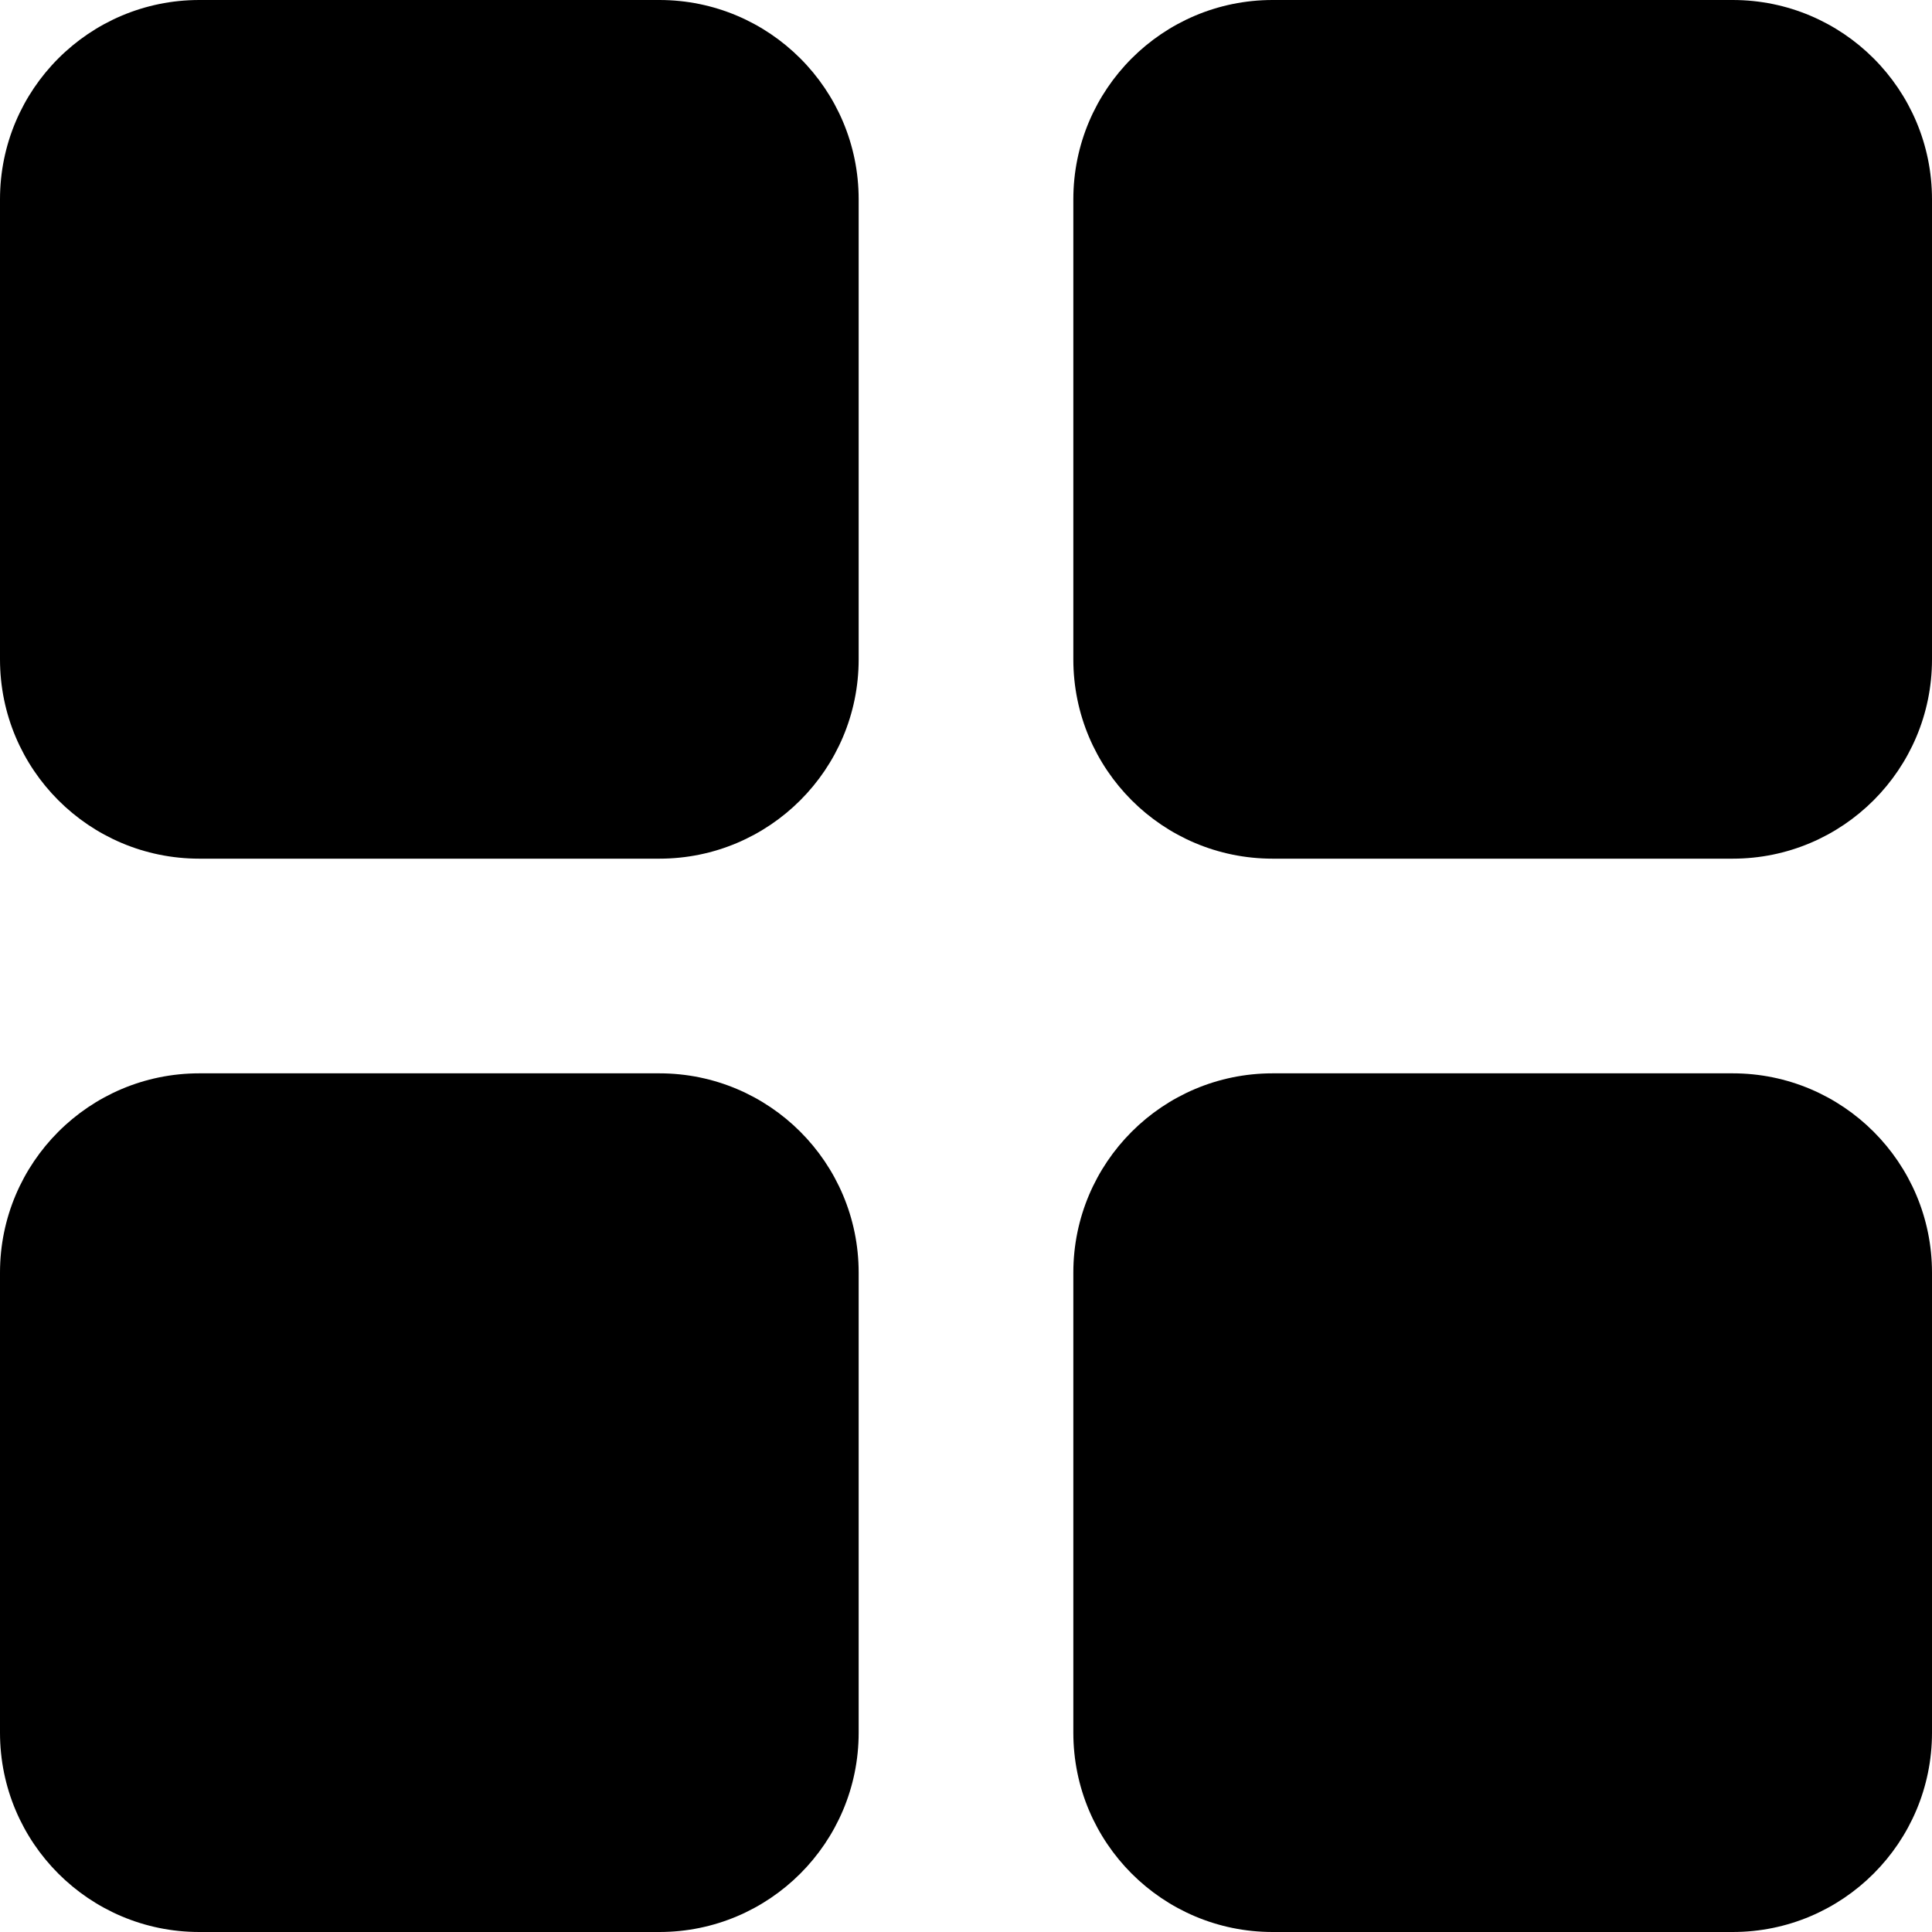
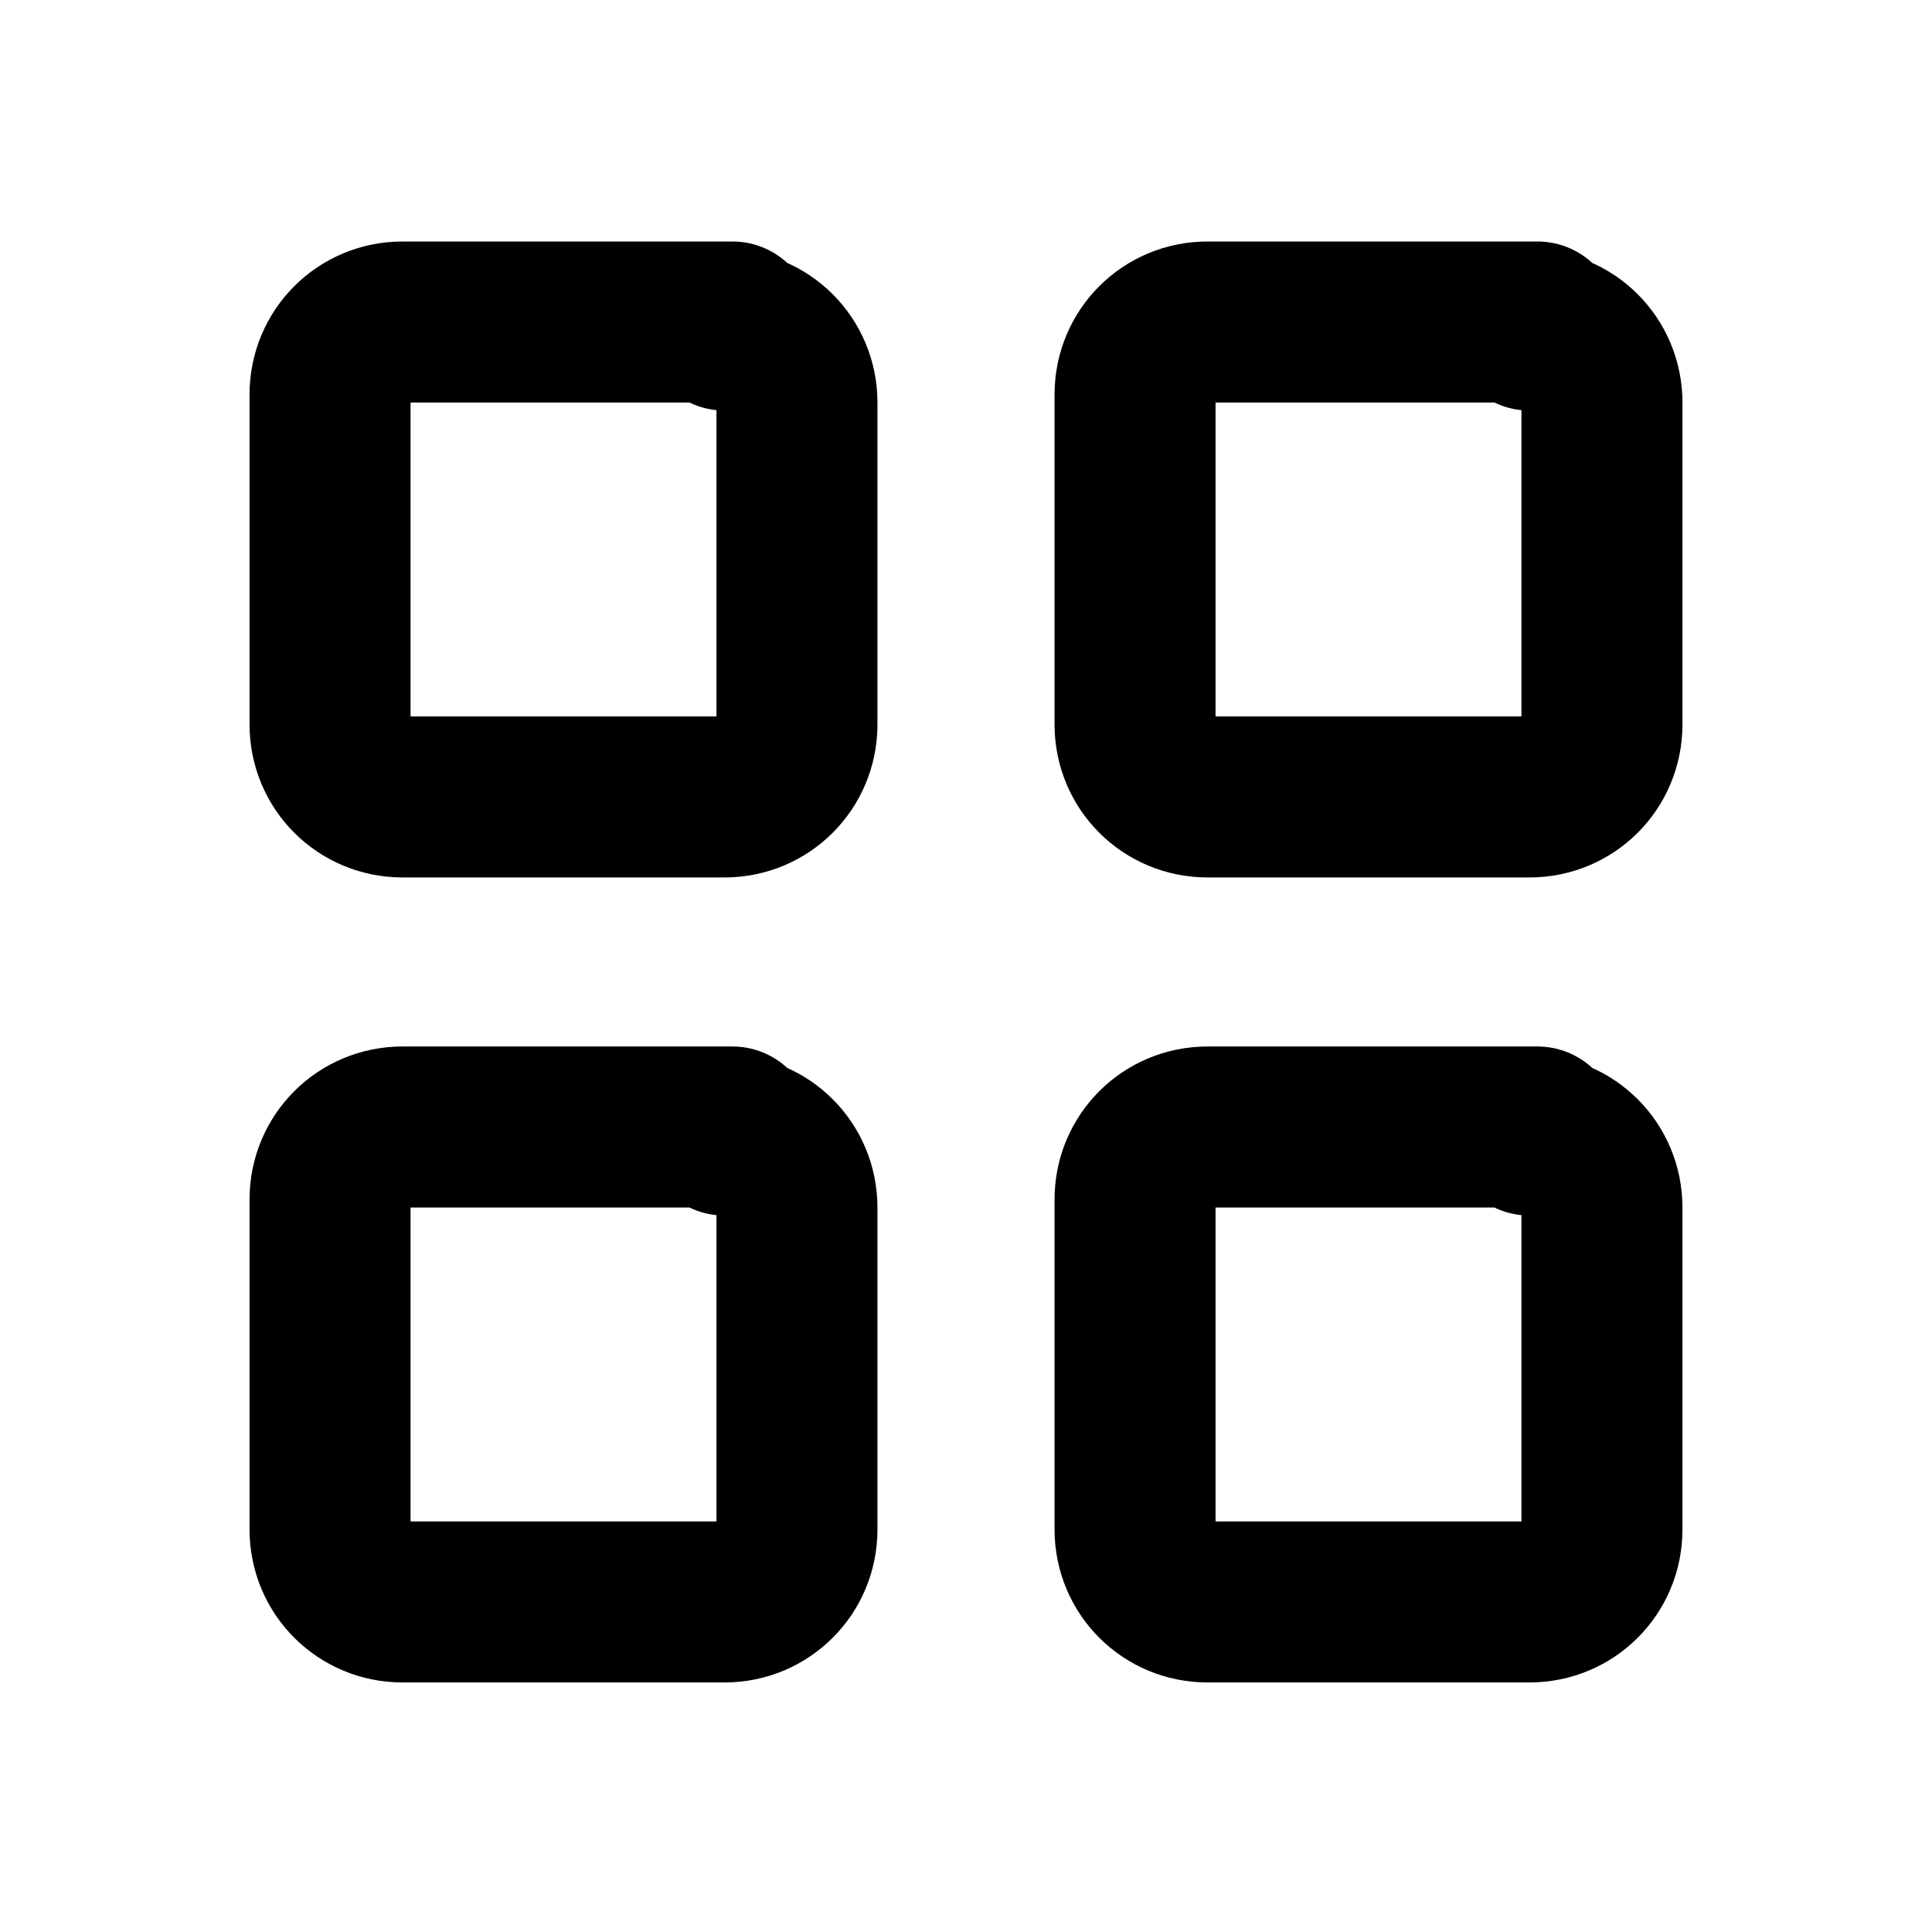
- <svg xmlns="http://www.w3.org/2000/svg" class="w-6 h-6 text-gray-800 dark:text-white" aria-hidden="true" viewBox="0 0 18 18">
-   <path d="M6.143 0H1.857A1.857 1.857 0 0 0 0 1.857v4.286C0 7.169.831 8 1.857 8h4.286A1.857 1.857 0 0 0 8 6.143V1.857A1.857 1.857 0 0 0 6.143 0Zm10 0h-4.286A1.857 1.857 0 0 0 10 1.857v4.286C10 7.169 10.831 8 11.857 8h4.286A1.857 1.857 0 0 0 18 6.143V1.857A1.857 1.857 0 0 0 16.143 0Zm-10 10H1.857A1.857 1.857 0 0 0 0 11.857v4.286C0 17.169.831 18 1.857 18h4.286A1.857 1.857 0 0 0 8 16.143v-4.286A1.857 1.857 0 0 0 6.143 10Zm10 0h-4.286A1.857 1.857 0 0 0 10 11.857v4.286c0 1.026.831 1.857 1.857 1.857h4.286A1.857 1.857 0 0 0 18 16.143v-4.286A1.857 1.857 0 0 0 16.143 10Z" />
+ <svg xmlns="http://www.w3.org/2000/svg" class="w-6 h-6 text-gray-800 dark:text-white" aria-hidden="true" fill="none" viewBox="0 0 24 24">
+   <path stroke="currentColor" stroke-linecap="round" stroke-linejoin="round" stroke-width="2" d="M9.1 4H5c-.5 0-.9.4-.9.9V9c0 .5.4.9.9.9h4c.5 0 .9-.4.9-.9V5c0-.5-.4-.9-.9-.9Zm10 0H15c-.5 0-.9.4-.9.9V9c0 .5.4.9.9.9h4c.5 0 .9-.4.9-.9V5c0-.5-.4-.9-.9-.9Zm-10 10H5c-.5 0-.9.4-.9.9V19c0 .5.4.9.9.9h4c.5 0 .9-.4.9-.9v-4c0-.5-.4-.9-.9-.9Zm10 0H15c-.5 0-.9.4-.9.9V19c0 .5.4.9.9.9h4c.5 0 .9-.4.9-.9v-4c0-.5-.4-.9-.9-.9Z" />
</svg>
